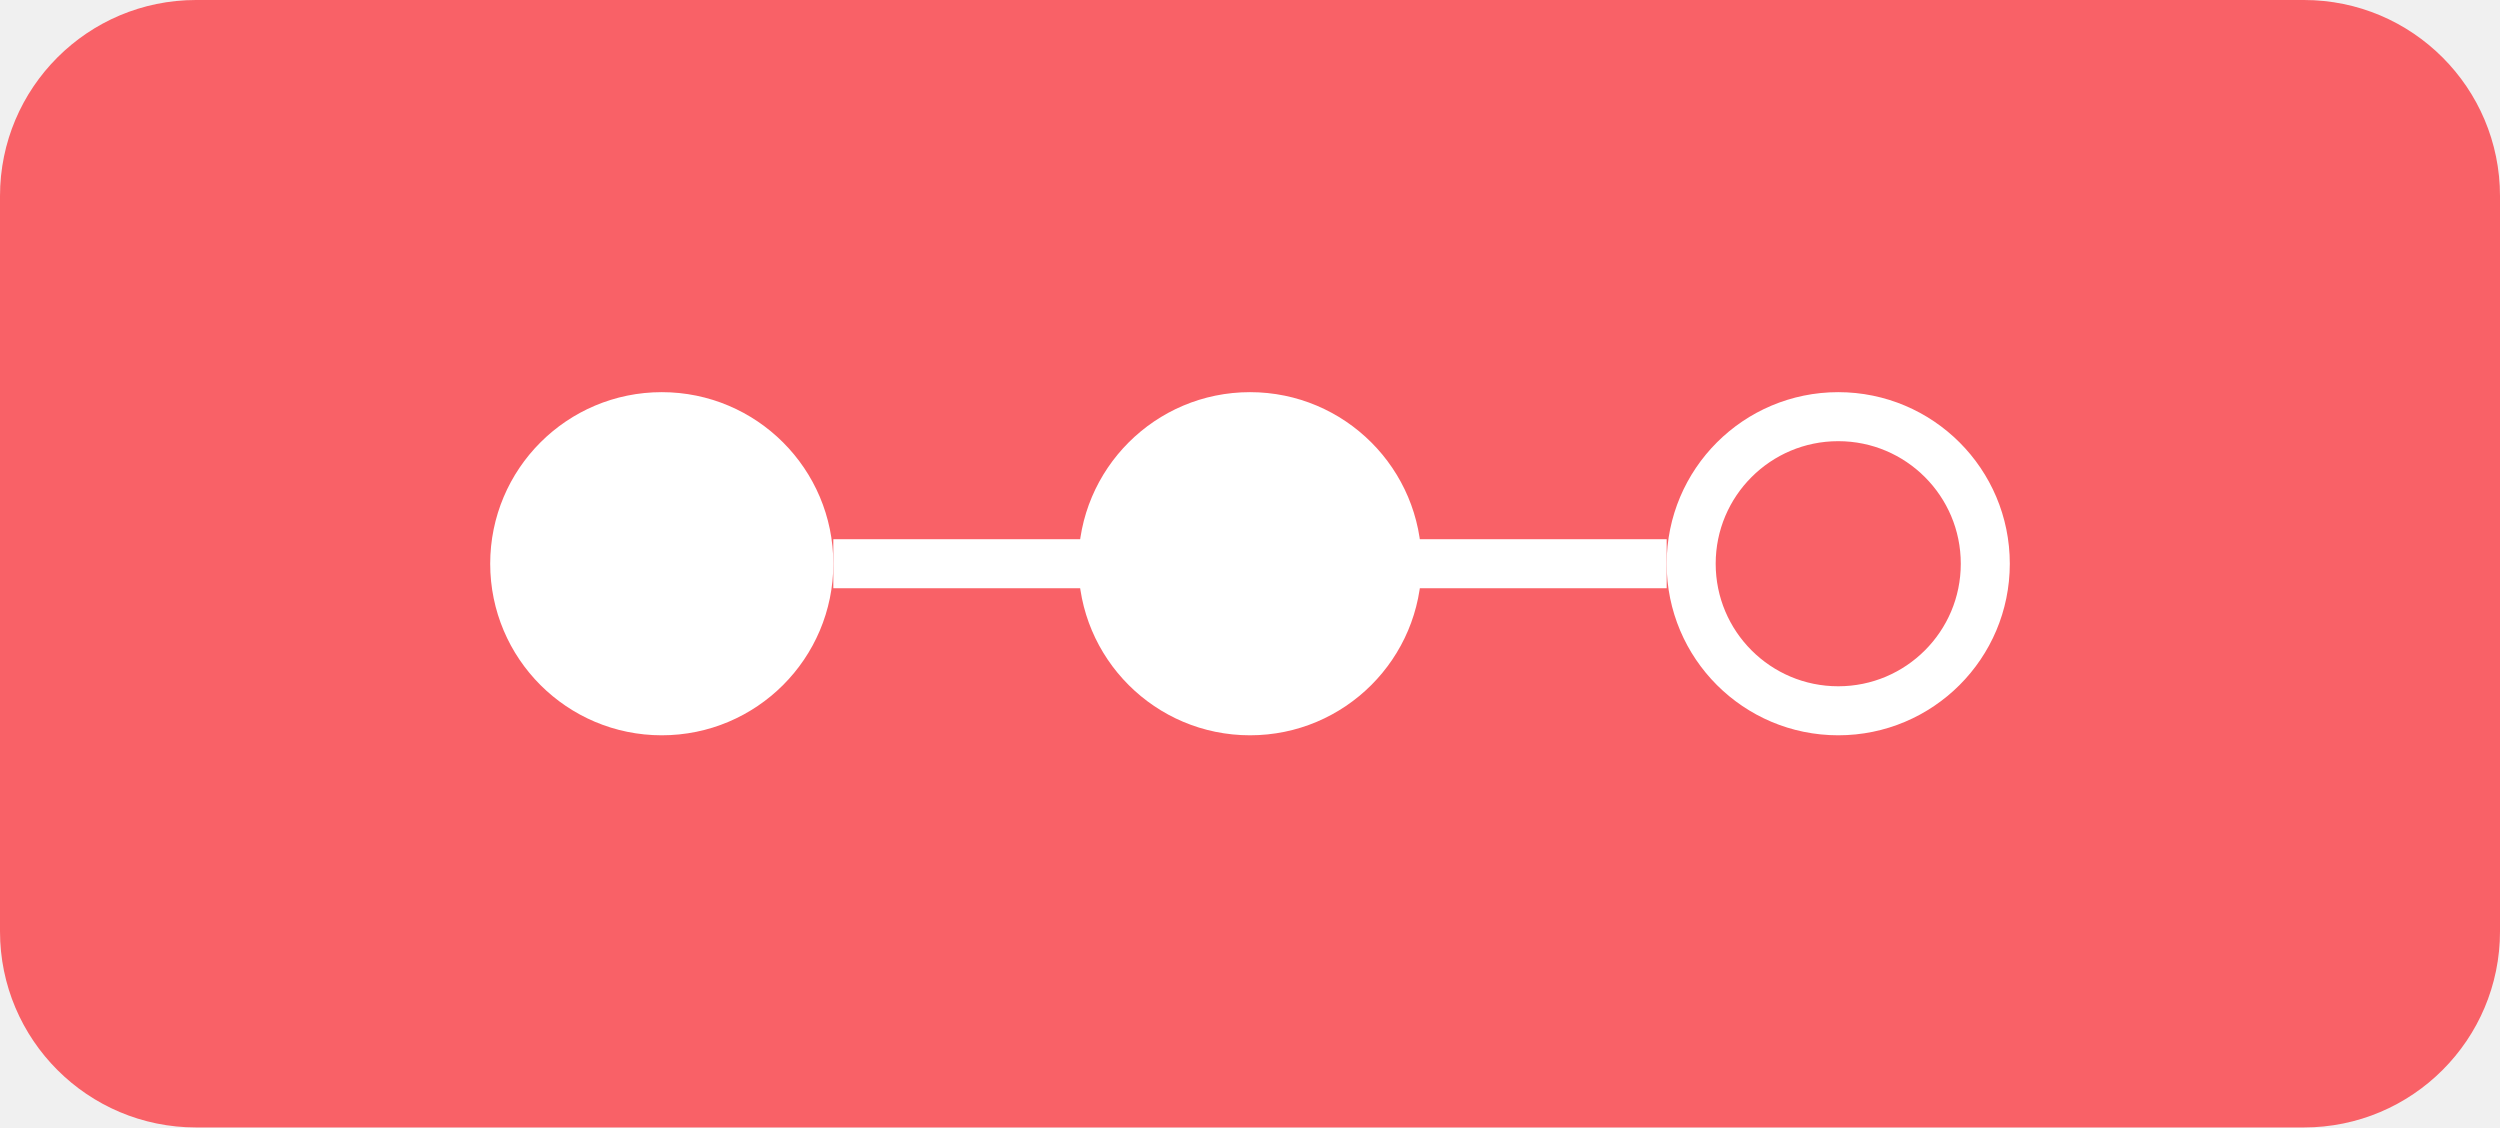
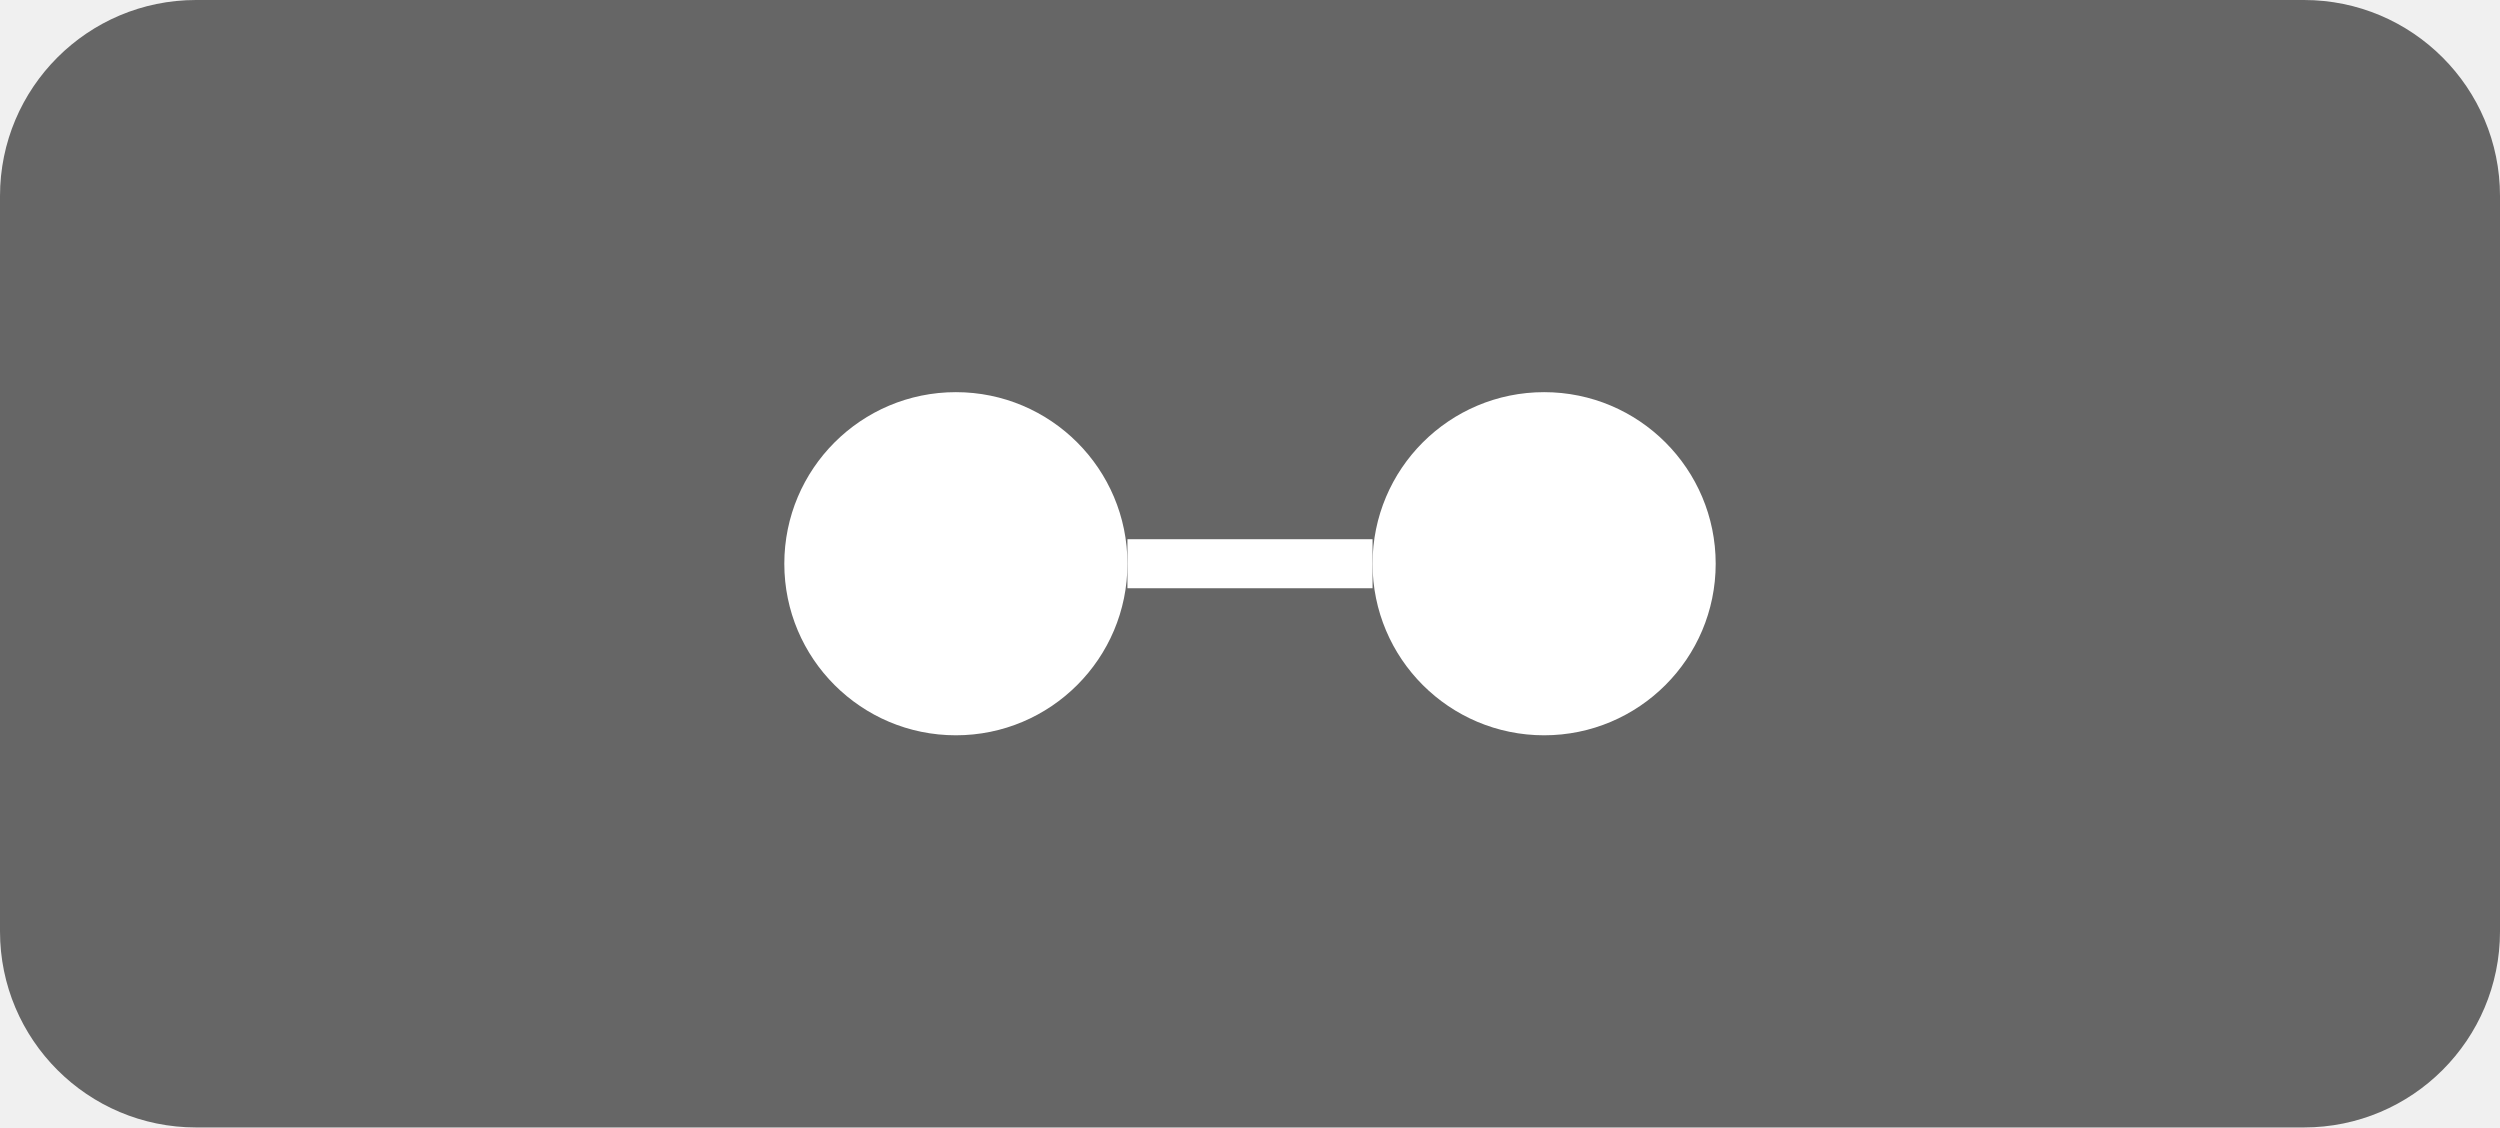
<svg xmlns="http://www.w3.org/2000/svg" width="51" height="23" viewBox="0 0 51 23" fill="none">
-   <rect width="51" height="23" rx="4" fill="#F96167" />
-   <line x1="17" y1="11.5" x2="34" y2="11.5" stroke="white" />
-   <circle cx="13.5" cy="11.5" r="3" fill="white" stroke="white" />
-   <circle cx="25.5" cy="11.5" r="3.5" fill="white" />
-   <circle cx="37.5" cy="11.5" r="3" fill="#F96167" stroke="white" />
+   <rect width="51" height="23" rx="4" fill="#666666" />
+   <line x1="23" y1="11.5" x2="28" y2="11.5" stroke="white" />
+   <circle cx="19.5" cy="11.5" r="3.5" fill="white" />
+   <circle cx="31.5" cy="11.5" r="3" fill="white" stroke="white" />
</svg>
